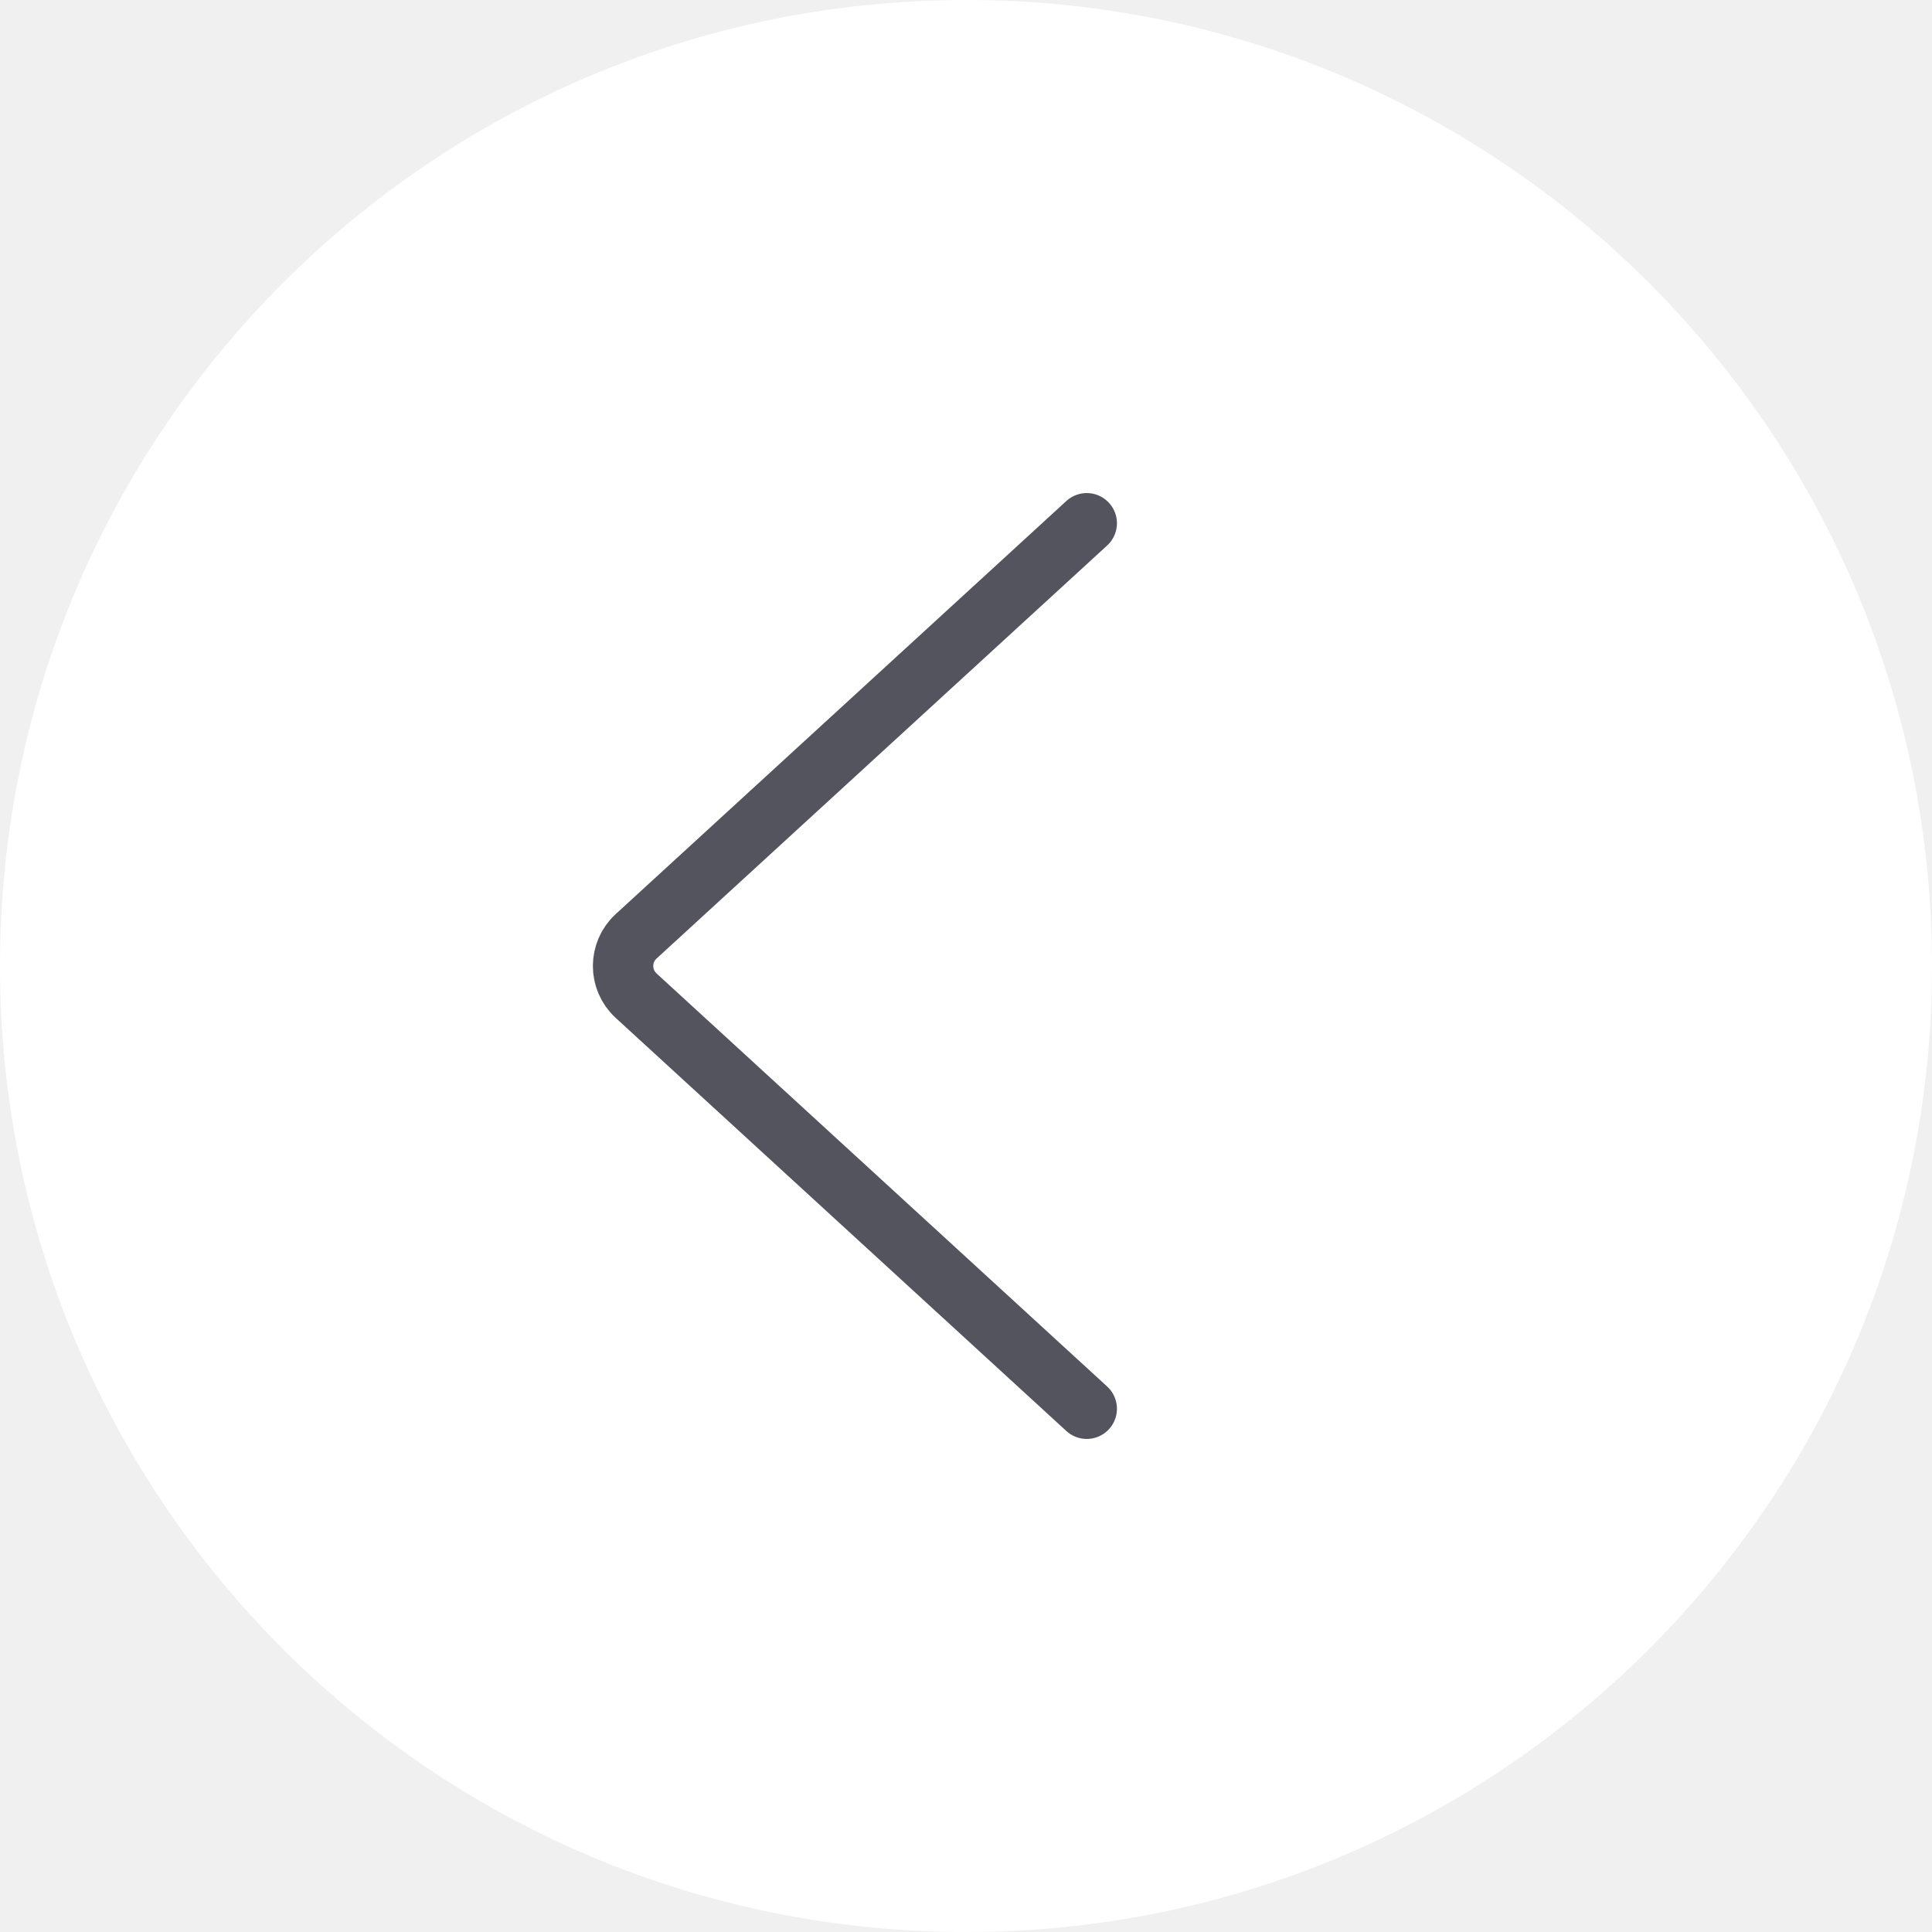
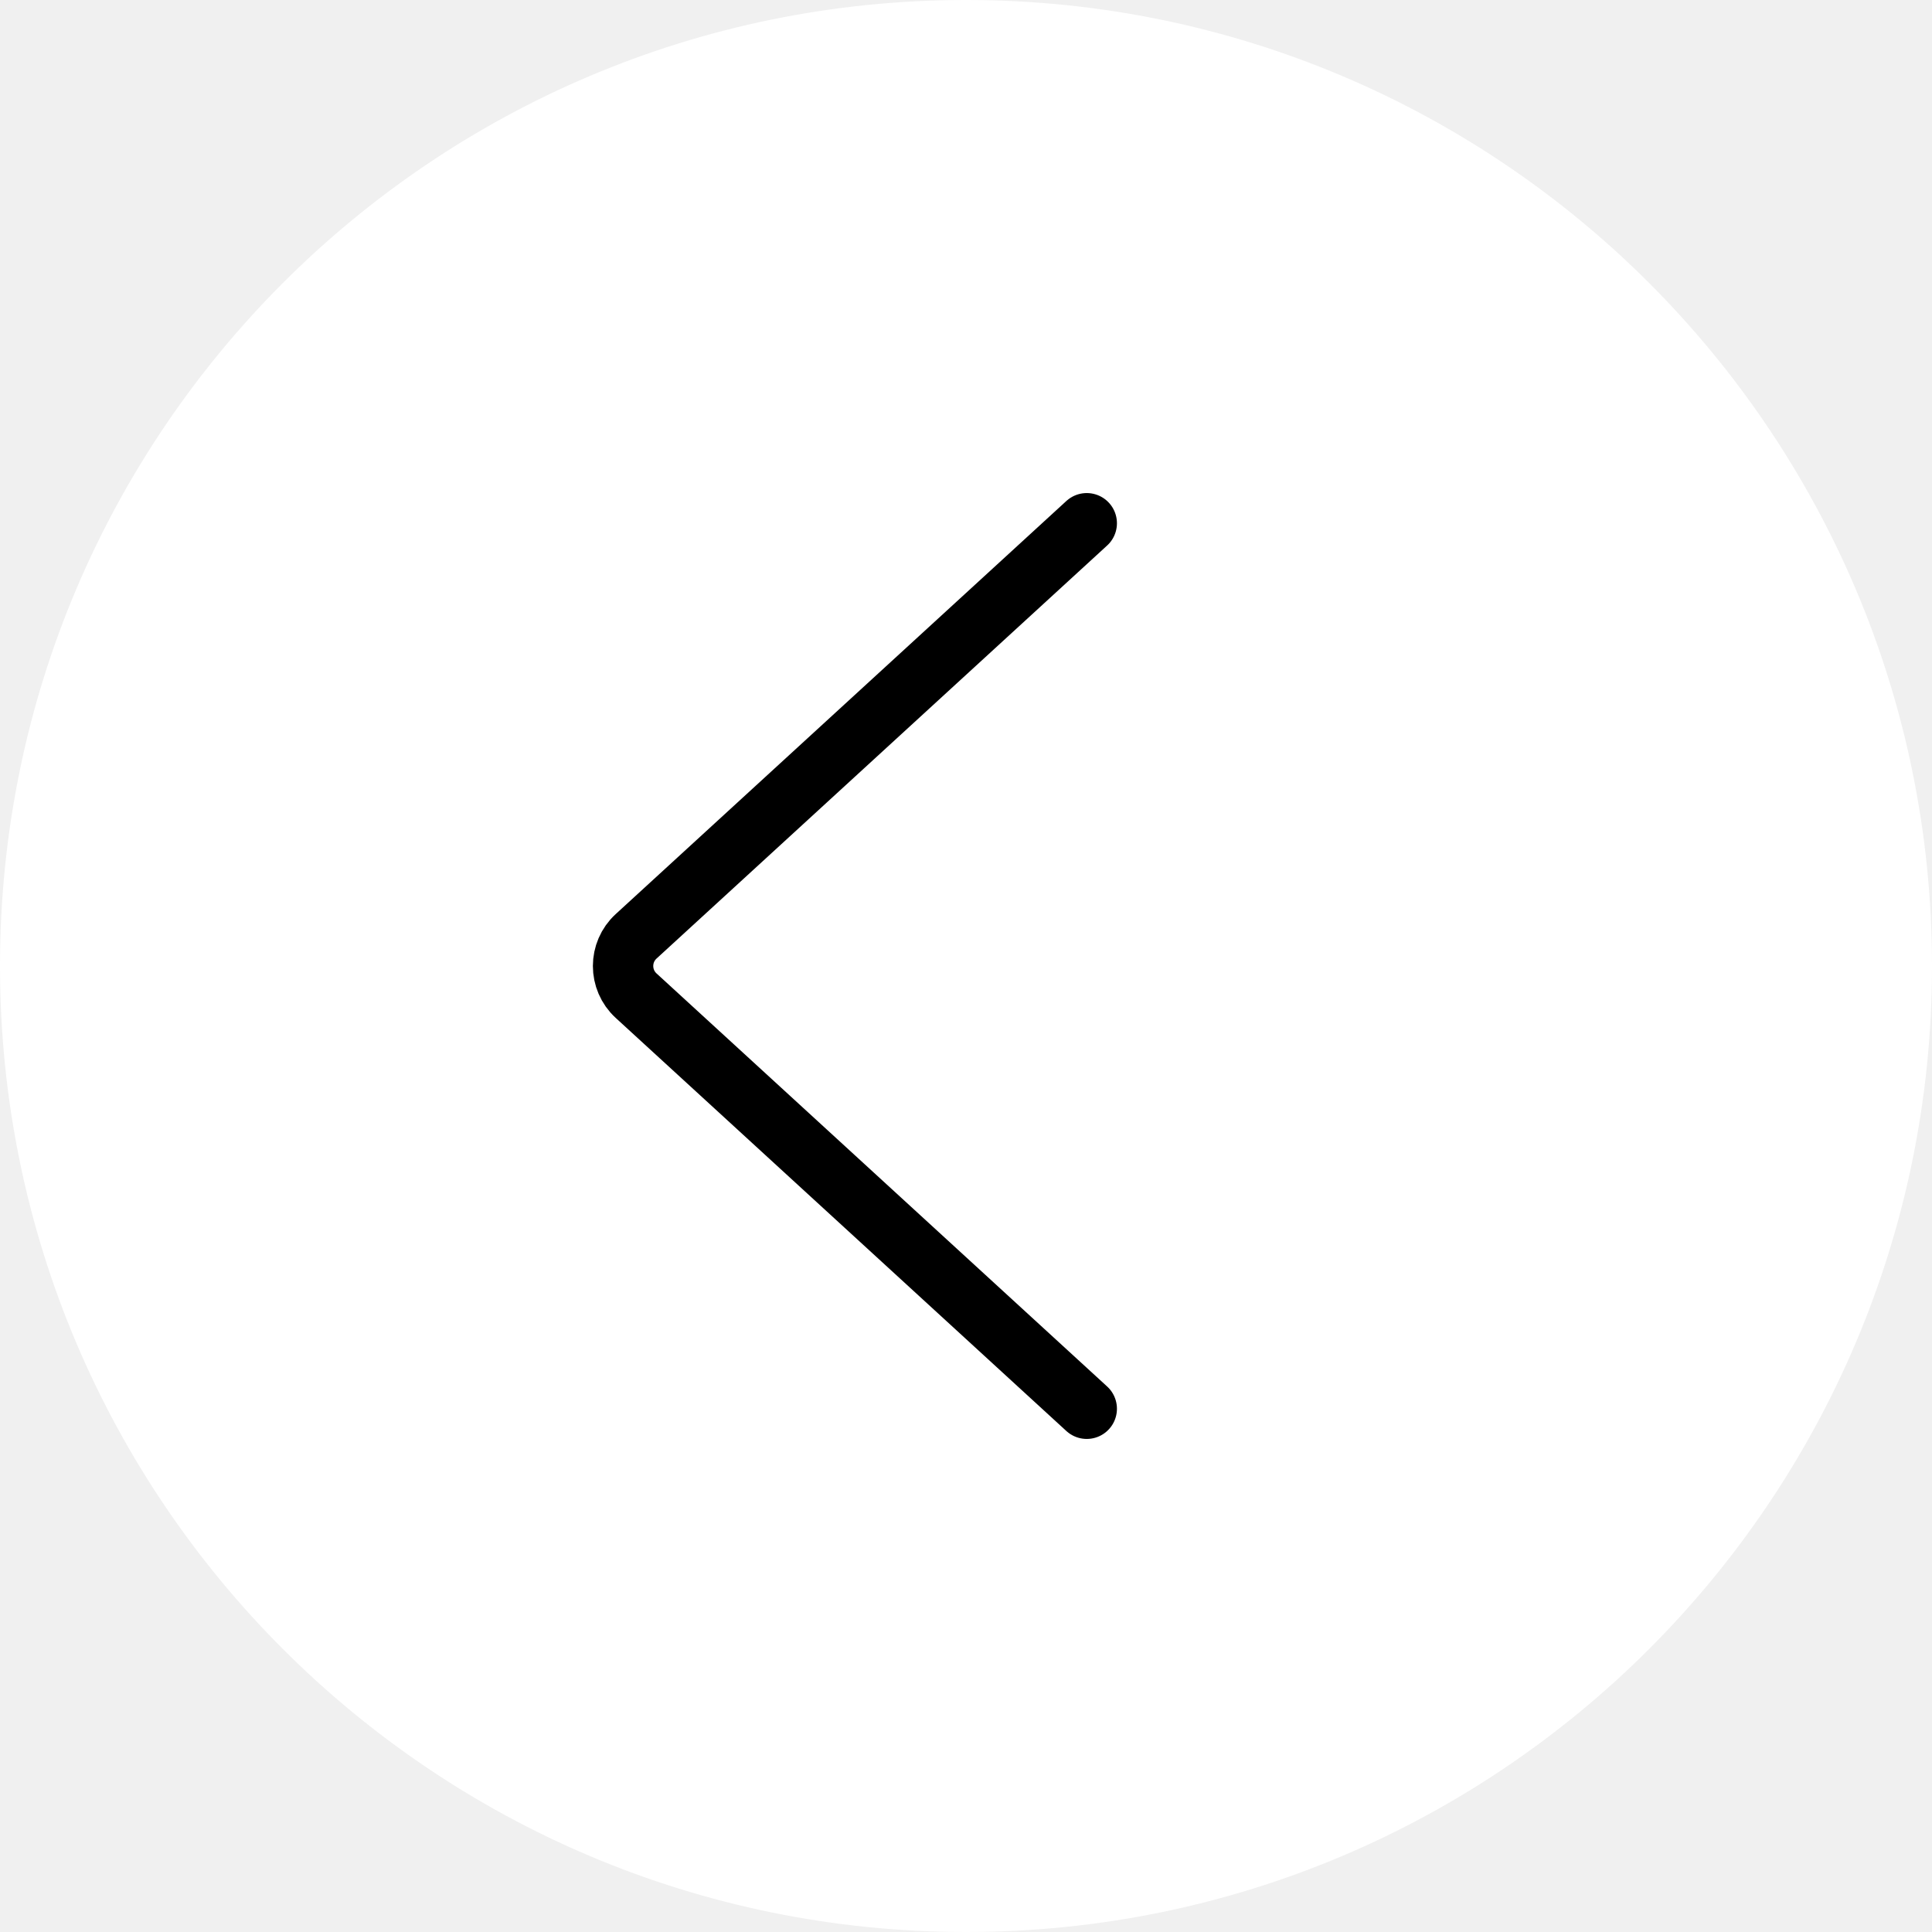
<svg xmlns="http://www.w3.org/2000/svg" width="48" height="48" viewBox="0 0 48 48" fill="none">
  <rect width="48" height="48" rx="24" fill="white" />
-   <path d="M27 35L15.804 24.737C15.372 24.341 15.372 23.659 15.804 23.263L27 13" stroke="#54545F" stroke-width="1.5" stroke-linecap="round" />
+   <path d="M27 35L15.804 24.737C15.372 24.341 15.372 23.659 15.804 23.263L27 13" stroke="currentColor" stroke-width="1.5" stroke-linecap="round" />
</svg>
